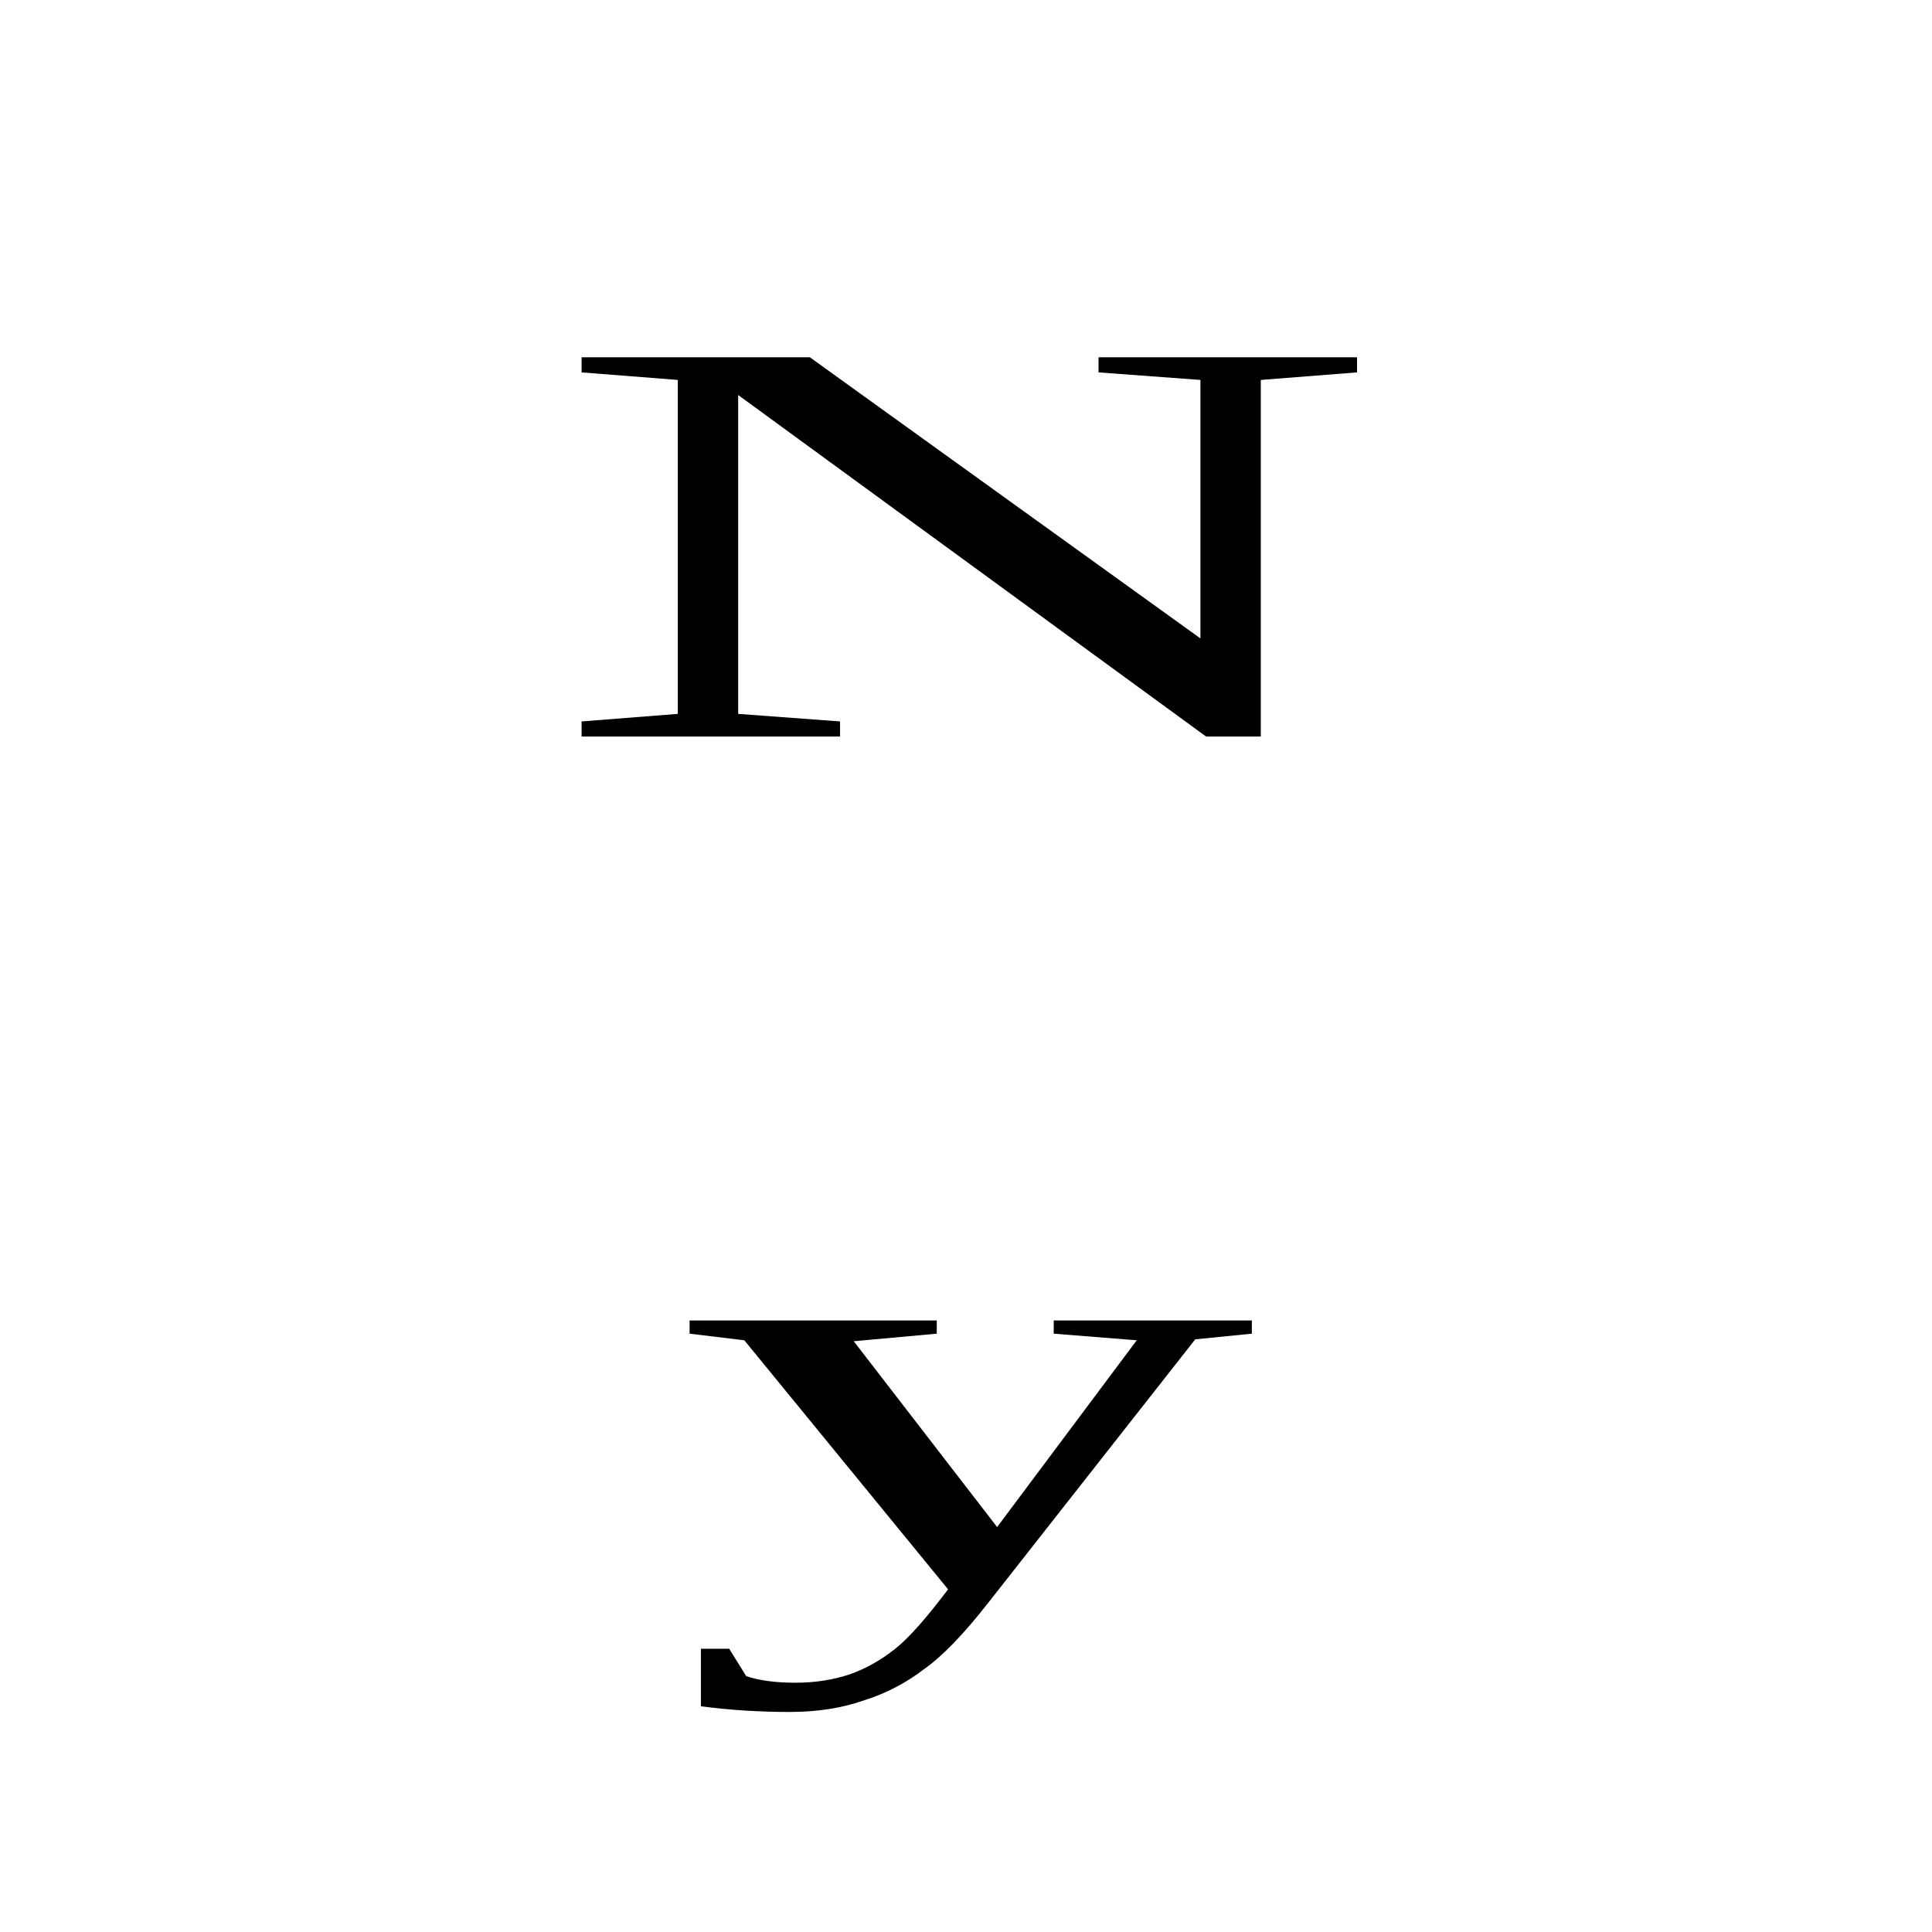
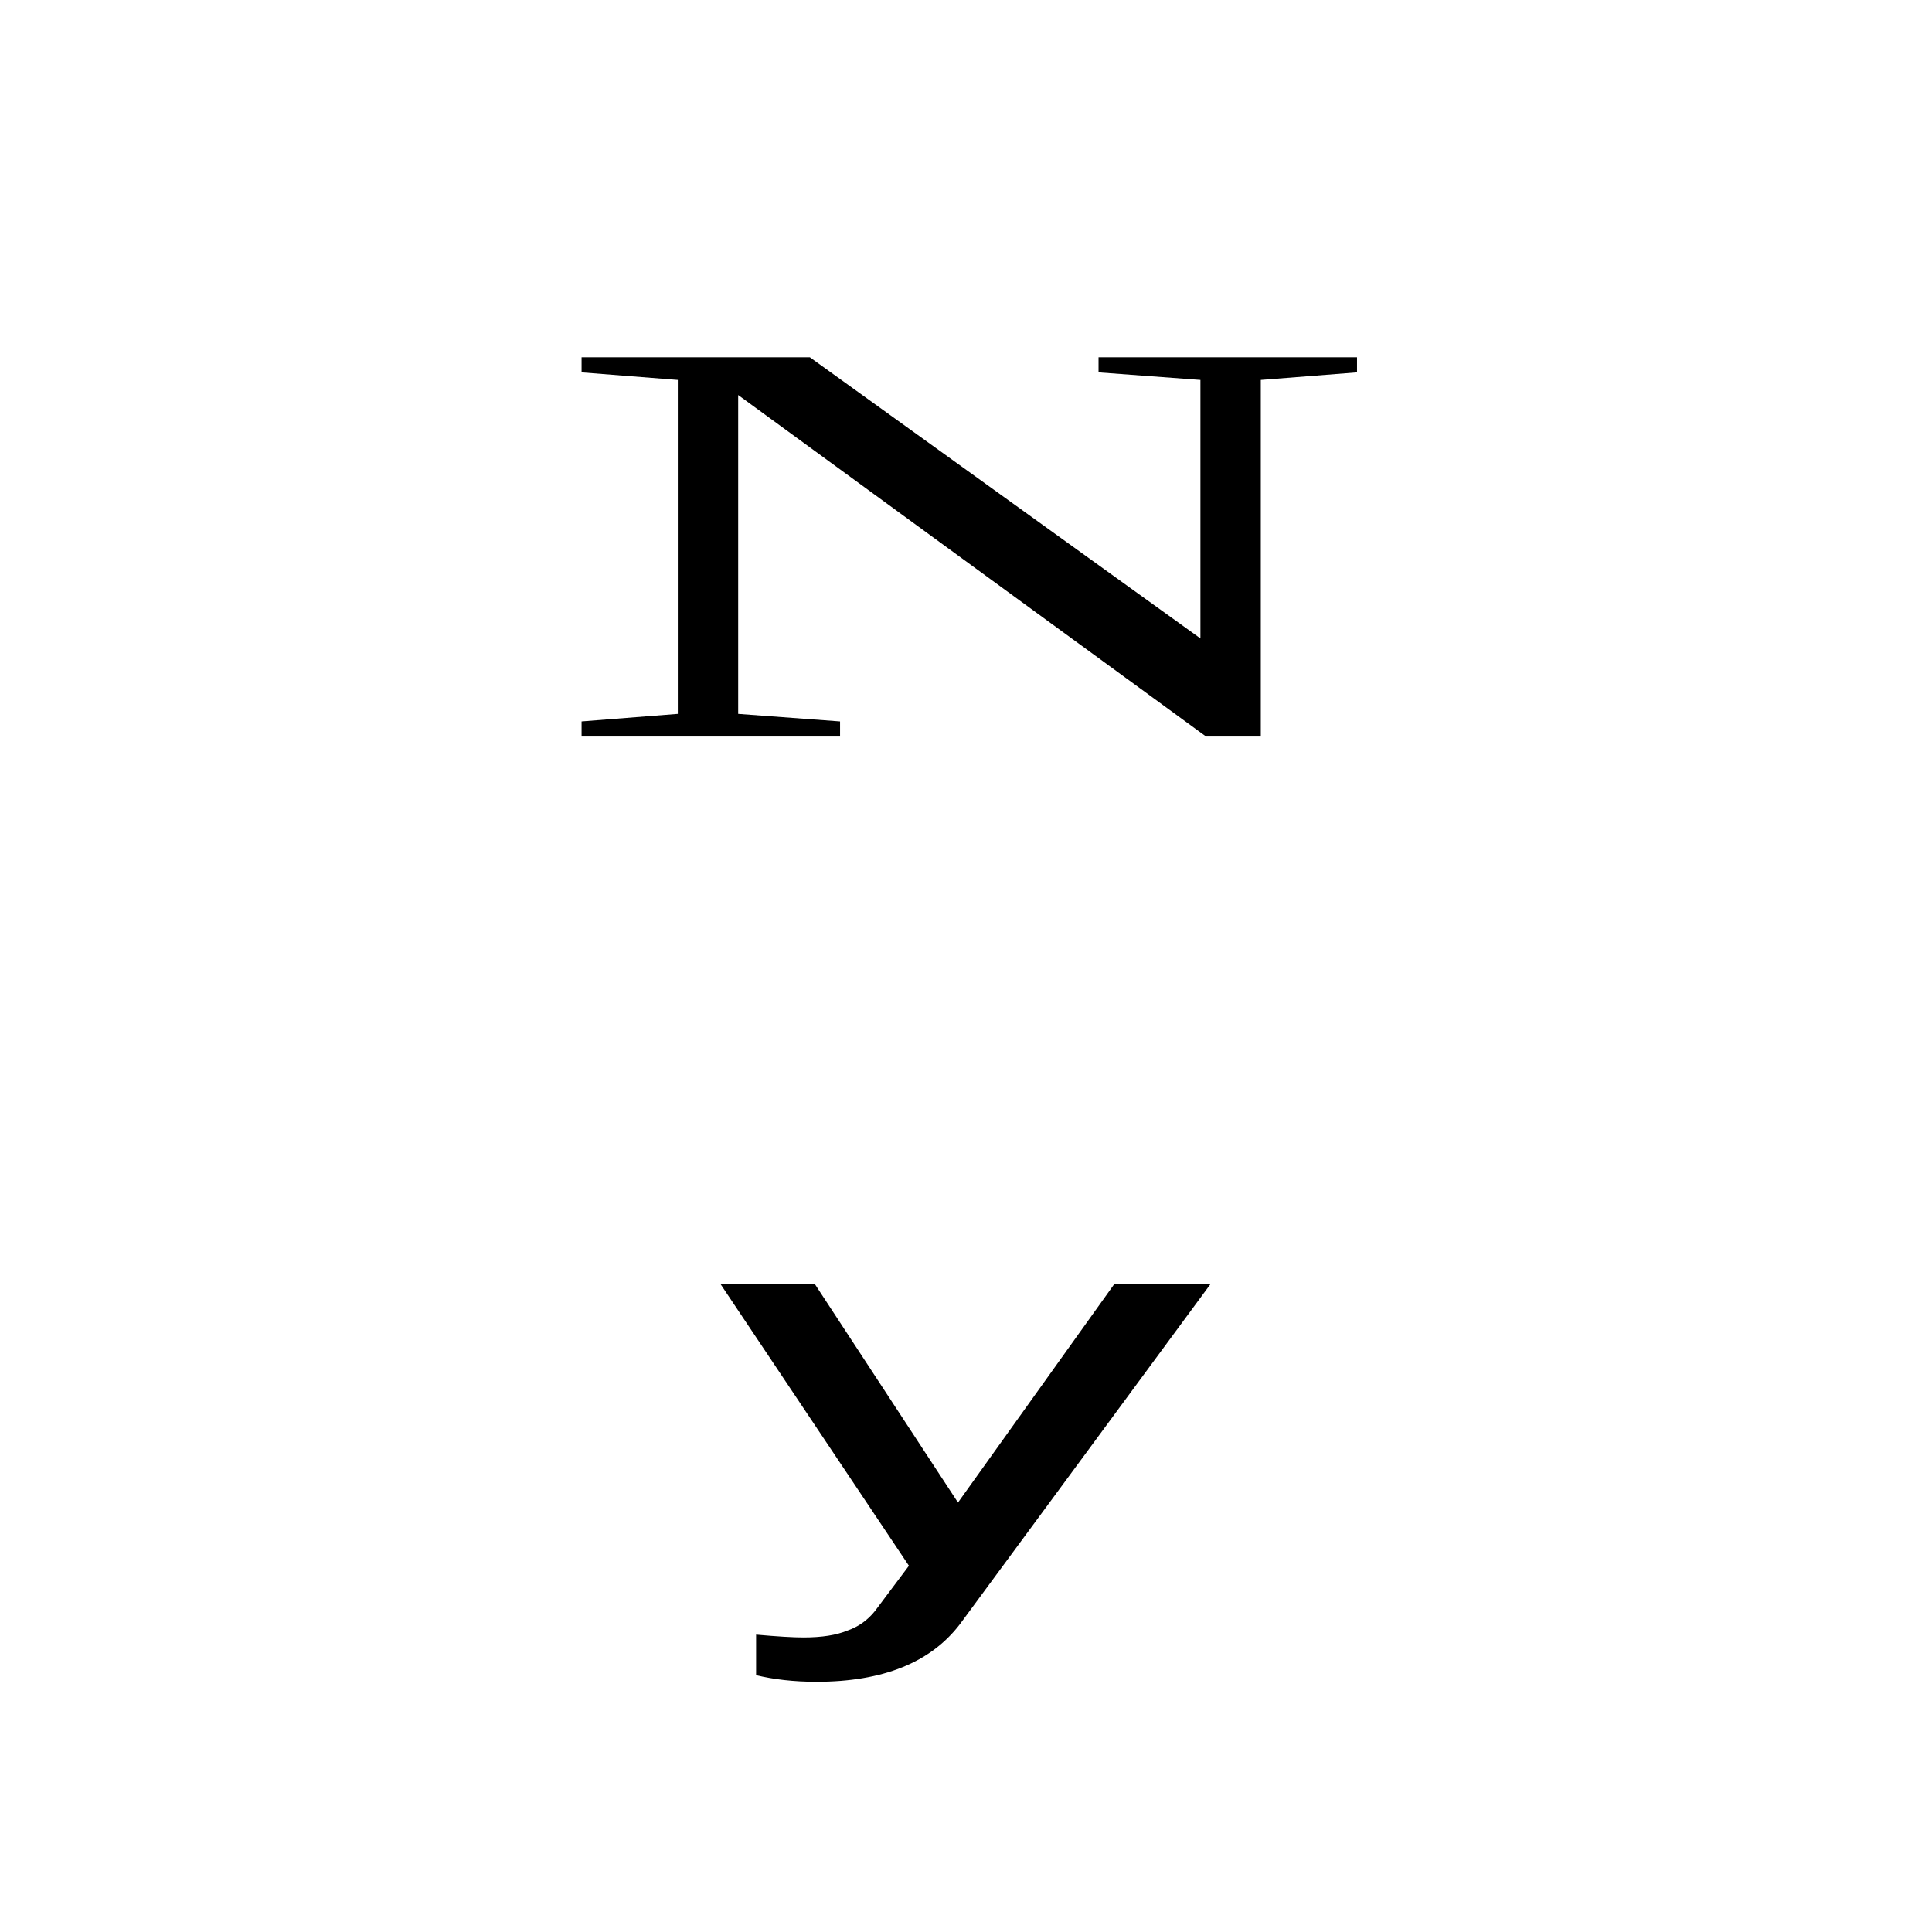
<svg xmlns="http://www.w3.org/2000/svg" width="32" height="32">
  <rect class="background" width="100%" height="100%" />
  <style>
    .background {
      fill: white;
    }

    text {
      font-size: 0.8em;
      text-anchor: middle;
      fill: black;
    }

    @media (prefers-color-scheme: dark) {
      .background {
        fill: black;
      }

      text {
        fill: white;
      }
    }
  </style>
  <text x="25%" y="28%" dominant-baseline="central" transform="scale(2, 1)">N</text>
-   <text x="25%" y="72%" dominant-baseline="central" transform="scale(2, 1)">y</text>
+   <text x="25%" y="72%" dominant-baseline="central" transform="scale(2, 1)">𝗒</text>
</svg>
